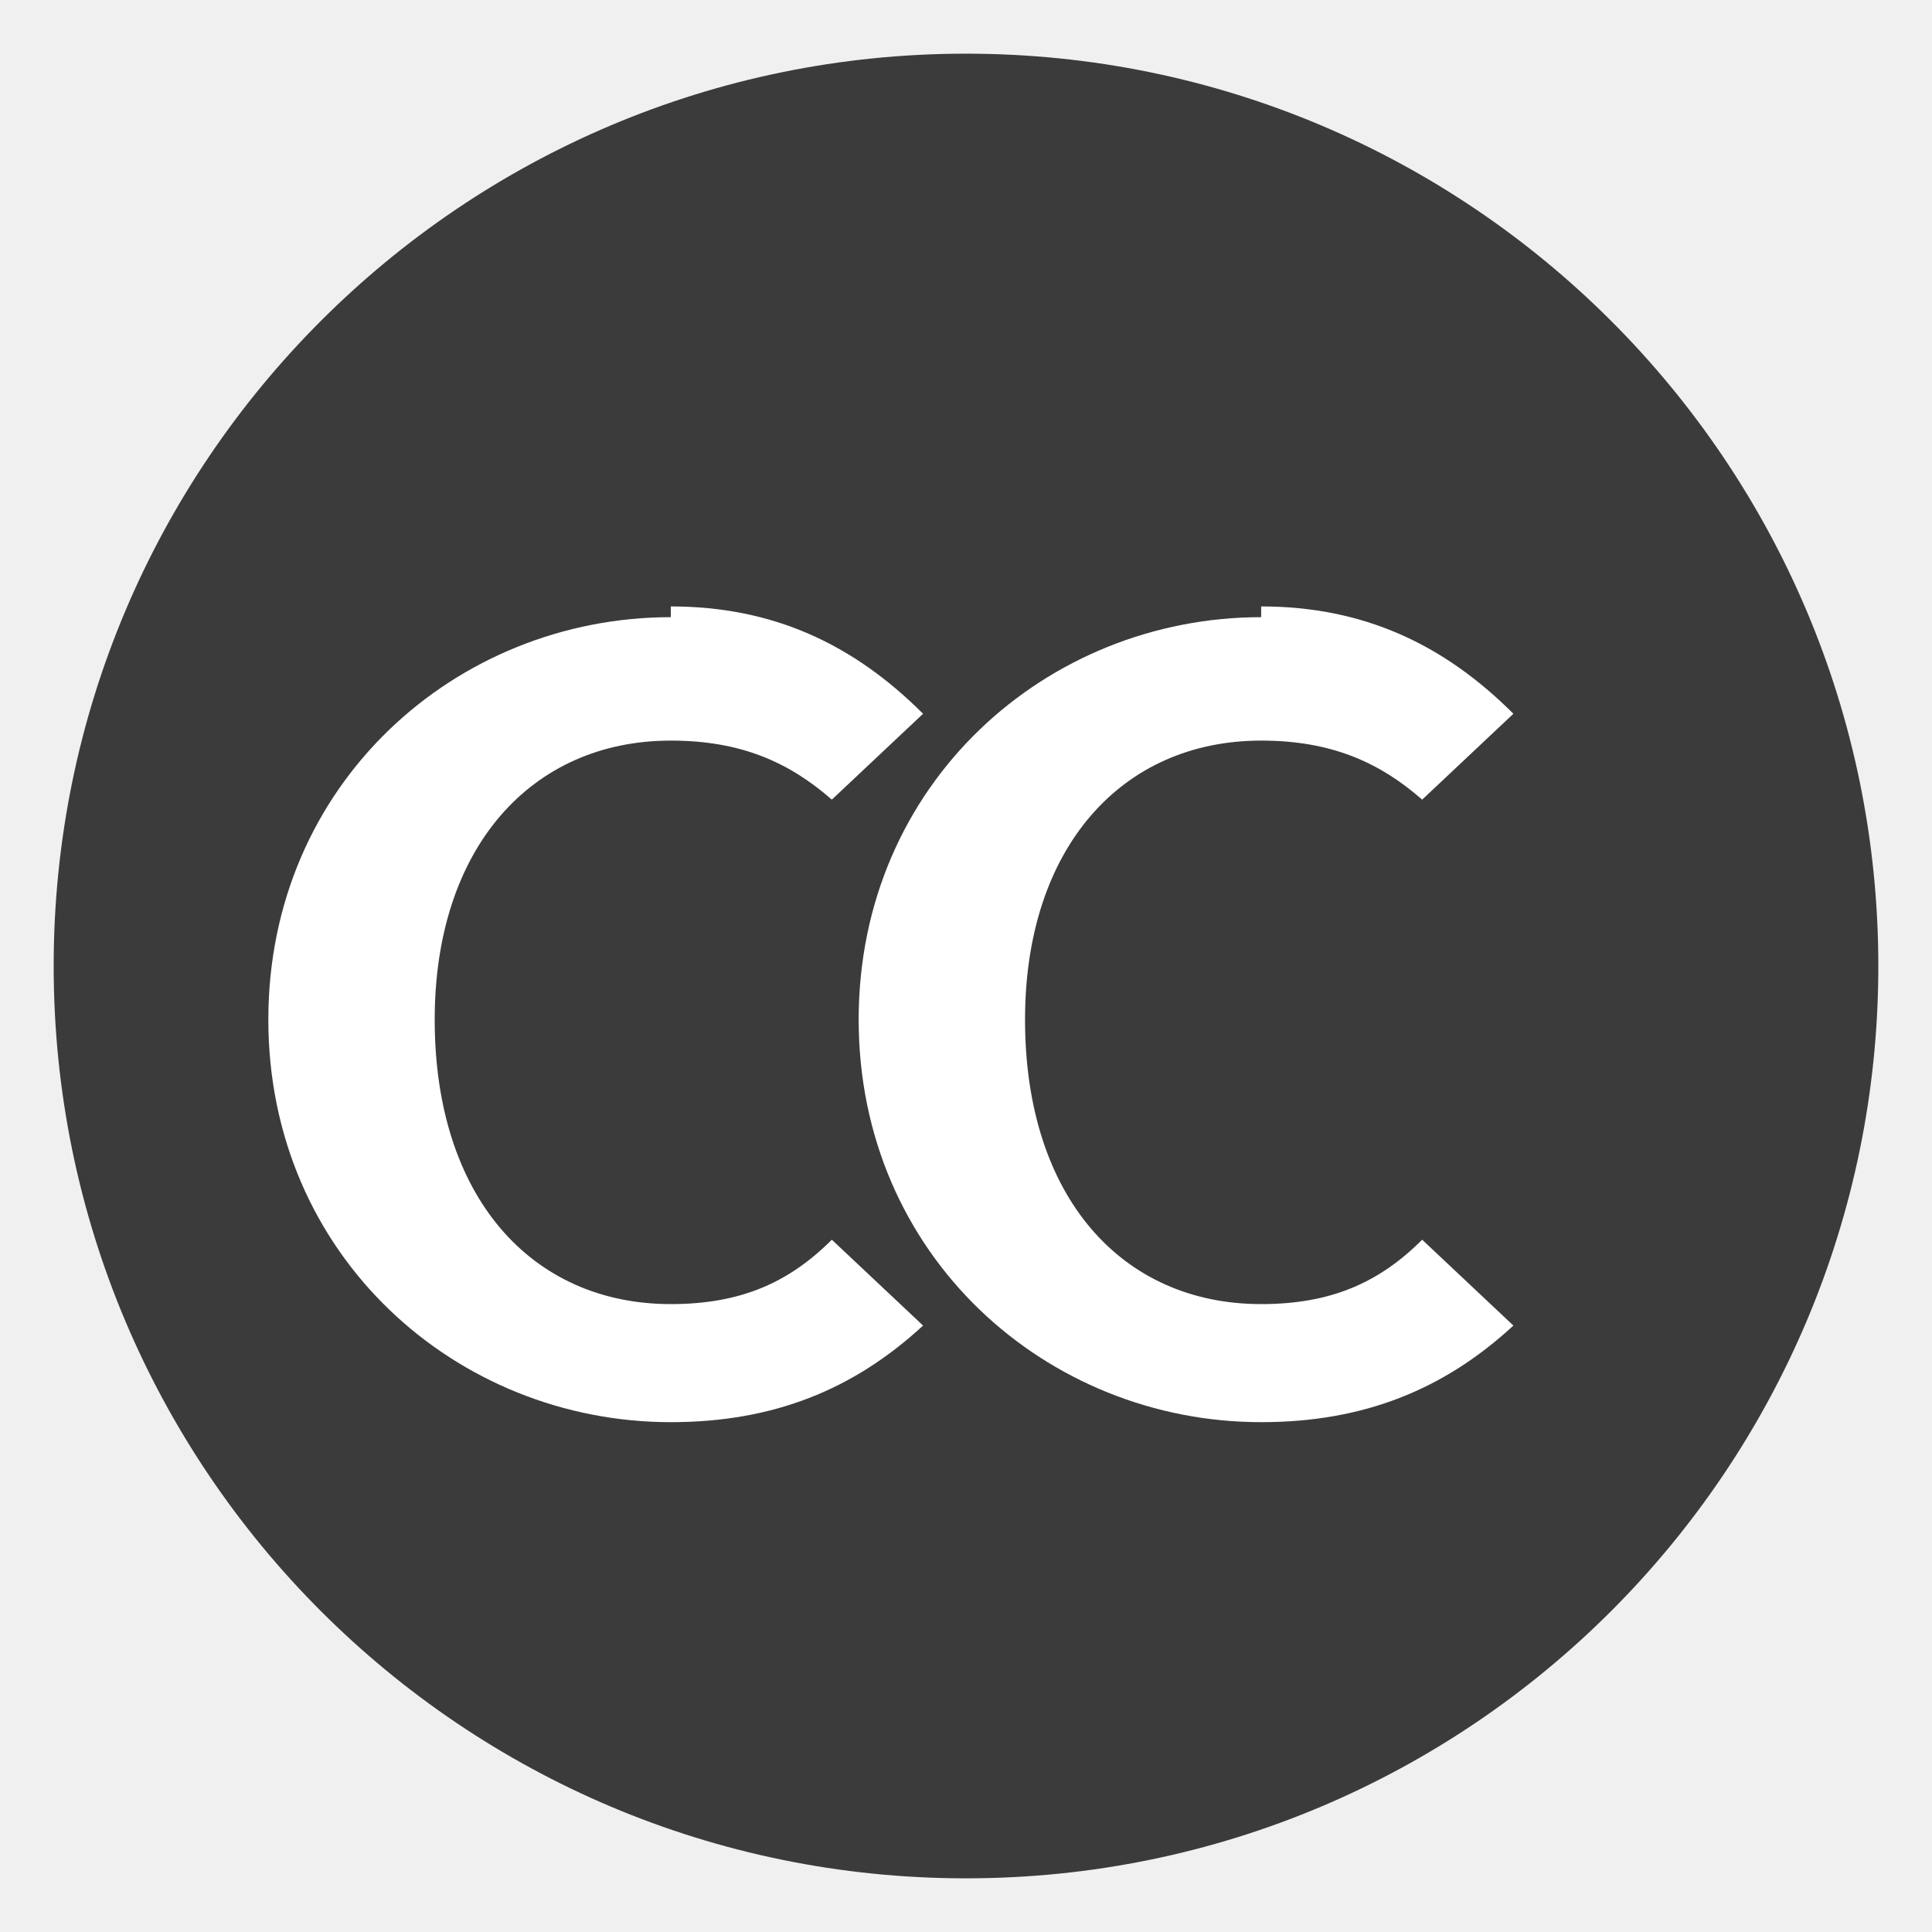
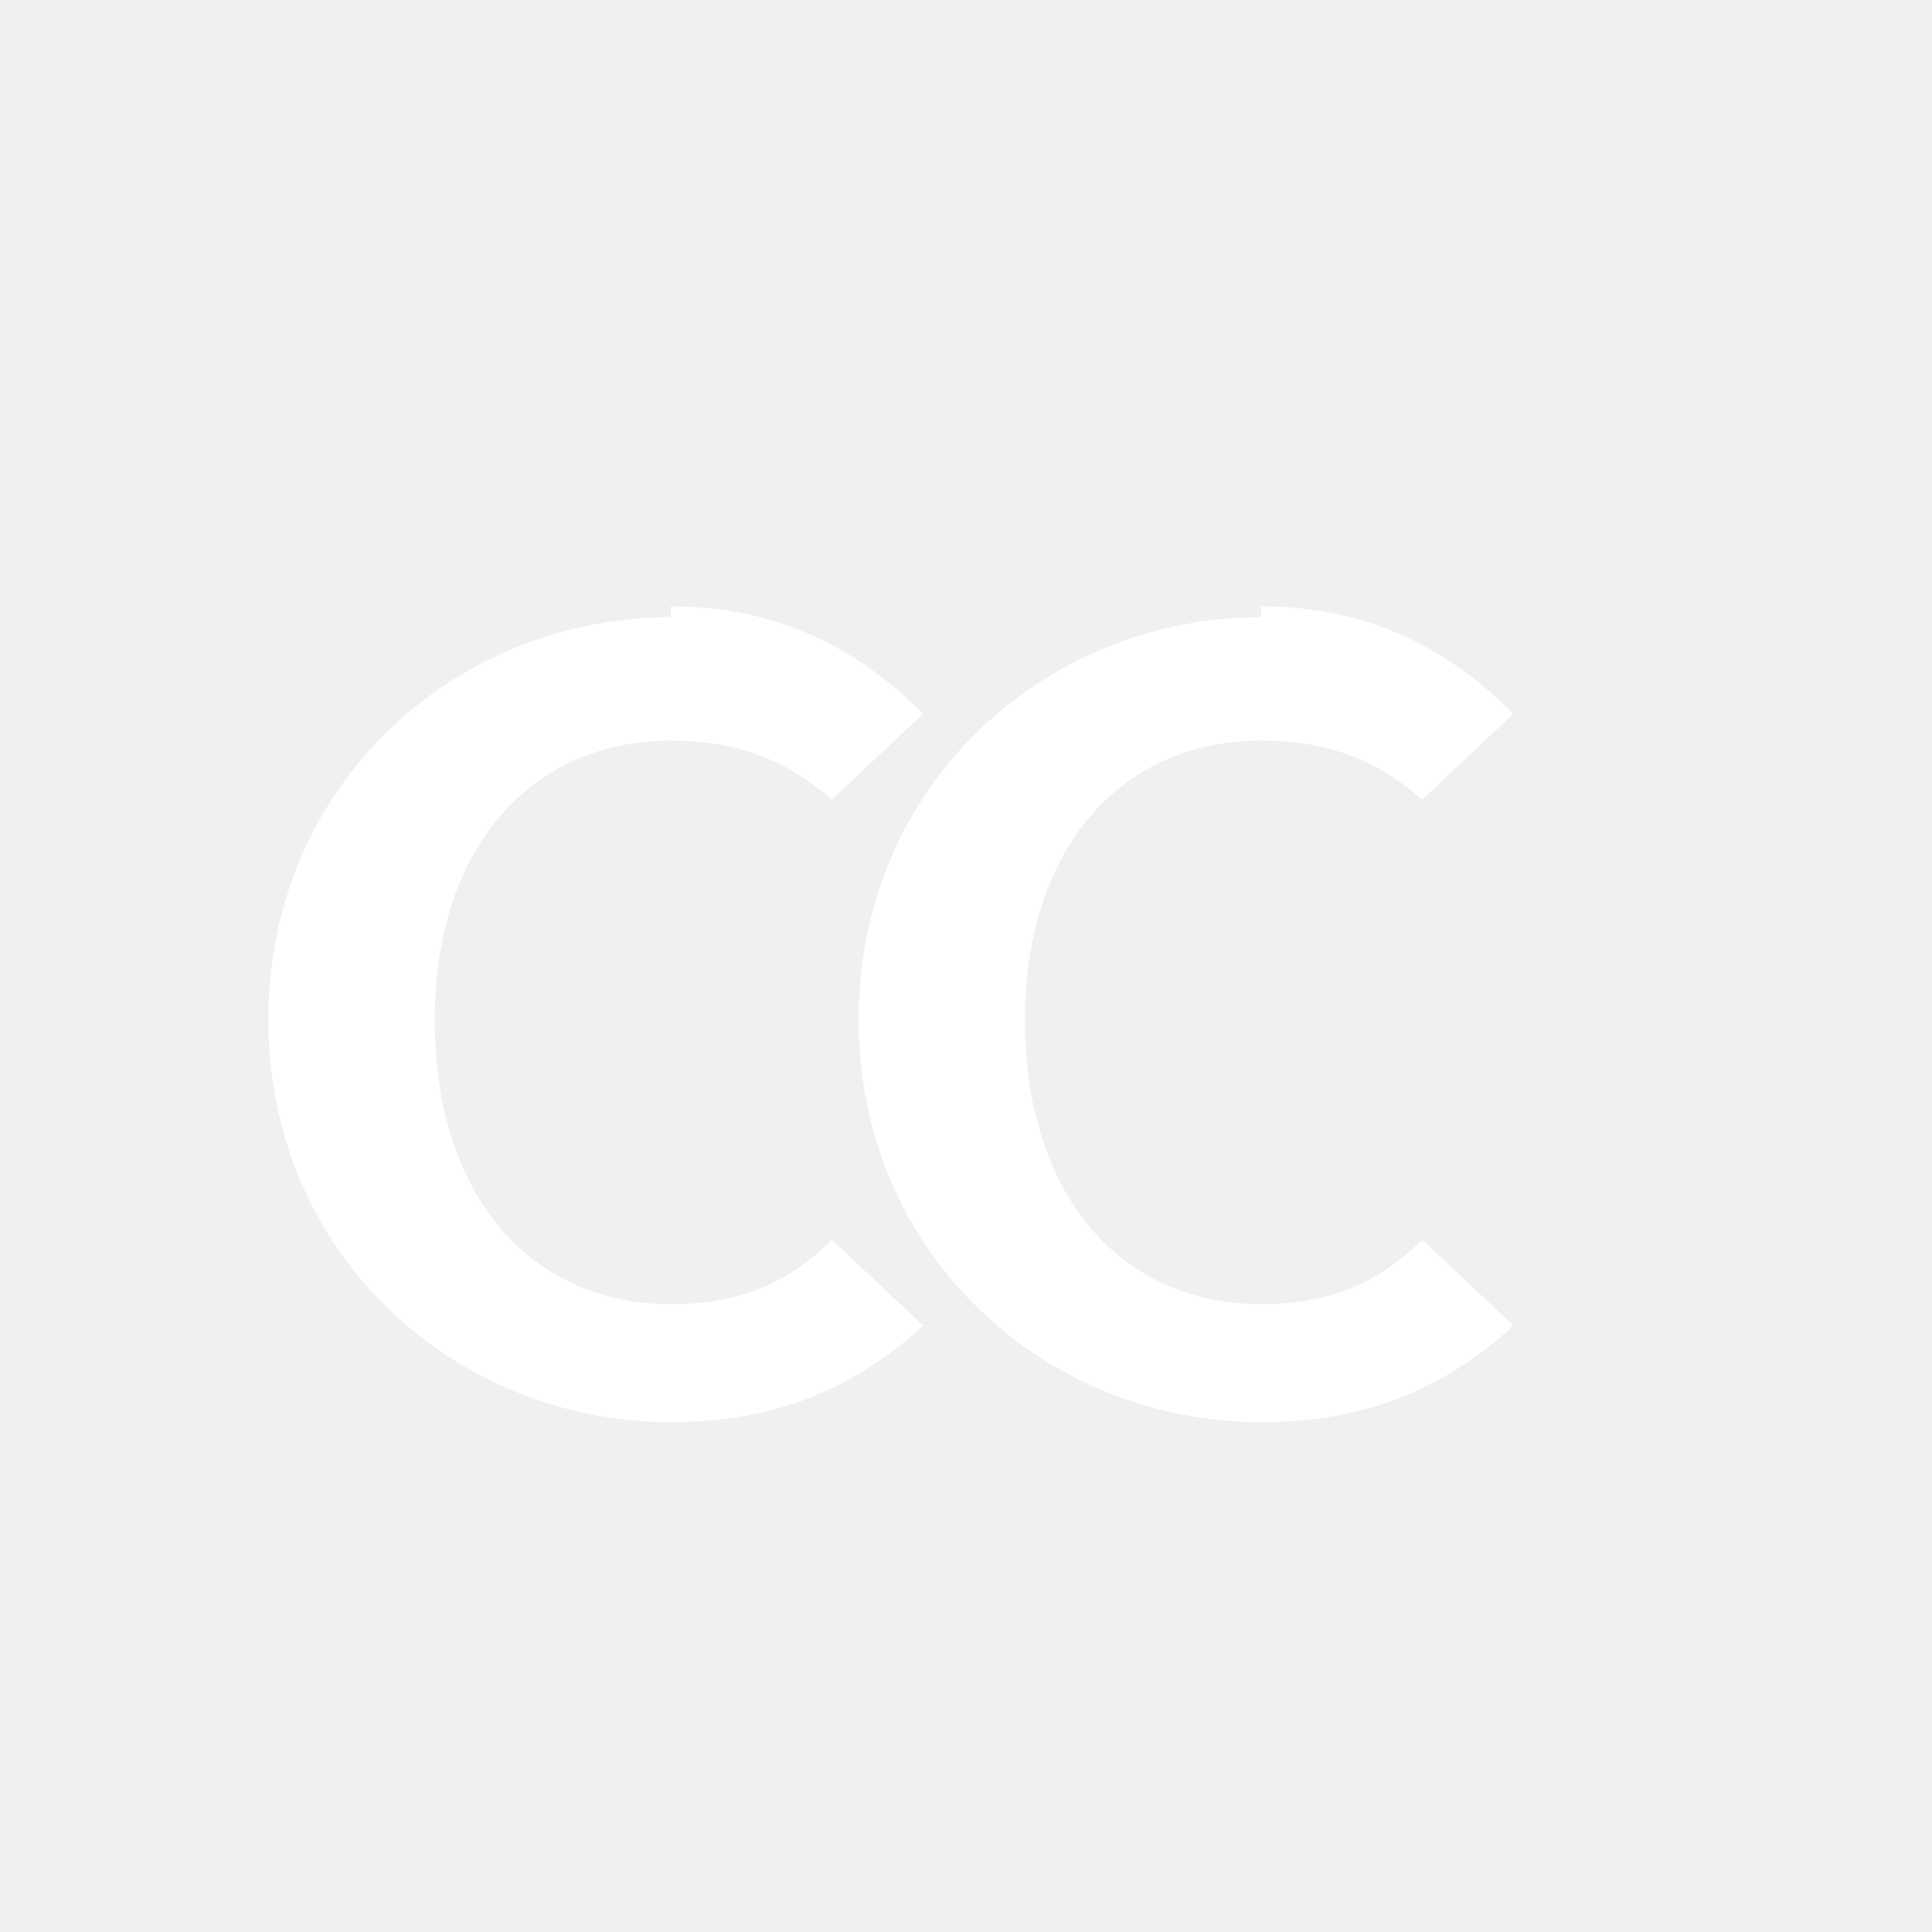
<svg xmlns="http://www.w3.org/2000/svg" viewBox="0 0 36 36">
-   <circle cx="18" cy="18" r="17" fill="#3b3b3b" />
  <path fill="#ffffff" d="M12.5 11.5c-4 0-7.5 3.1-7.5 7.5s3.5 7.5 7.5 7.5c1.9 0 3.4-.6 4.7-1.8l-1.7-1.6c-.8.8-1.7 1.2-3 1.2-2.6 0-4.4-2-4.4-5.3 0-3.2 1.8-5.2 4.4-5.2 1.3 0 2.2.4 3 1.1l1.7-1.6c-1.3-1.3-2.8-2-4.7-2z" />
  <path fill="#ffffff" d="M23.5 11.5c-4 0-7.5 3.1-7.5 7.5s3.5 7.5 7.5 7.5c1.9 0 3.4-.6 4.7-1.8l-1.7-1.6c-.8.8-1.7 1.2-3 1.2-2.6 0-4.4-2-4.4-5.3 0-3.2 1.8-5.2 4.4-5.2 1.3 0 2.2.4 3 1.1l1.7-1.6c-1.3-1.3-2.8-2-4.7-2z" />
</svg>
